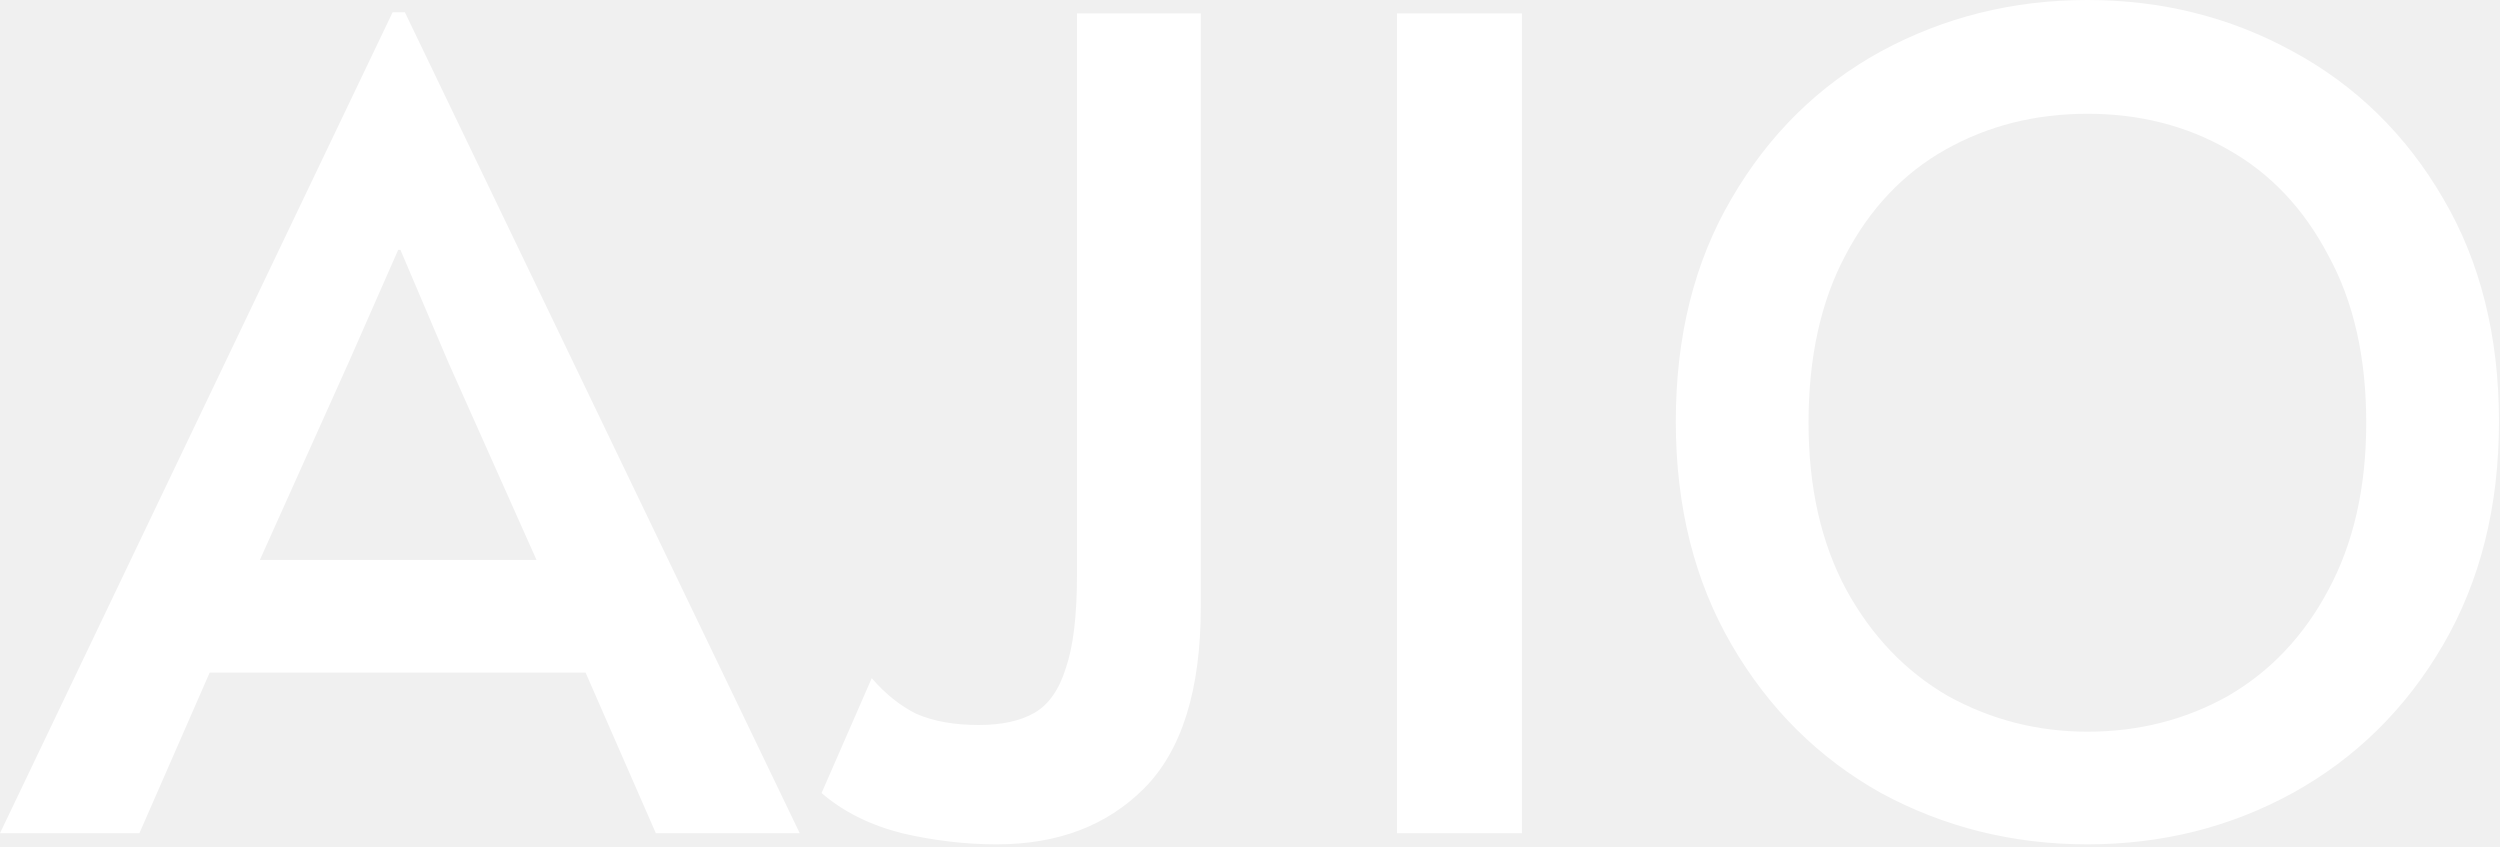
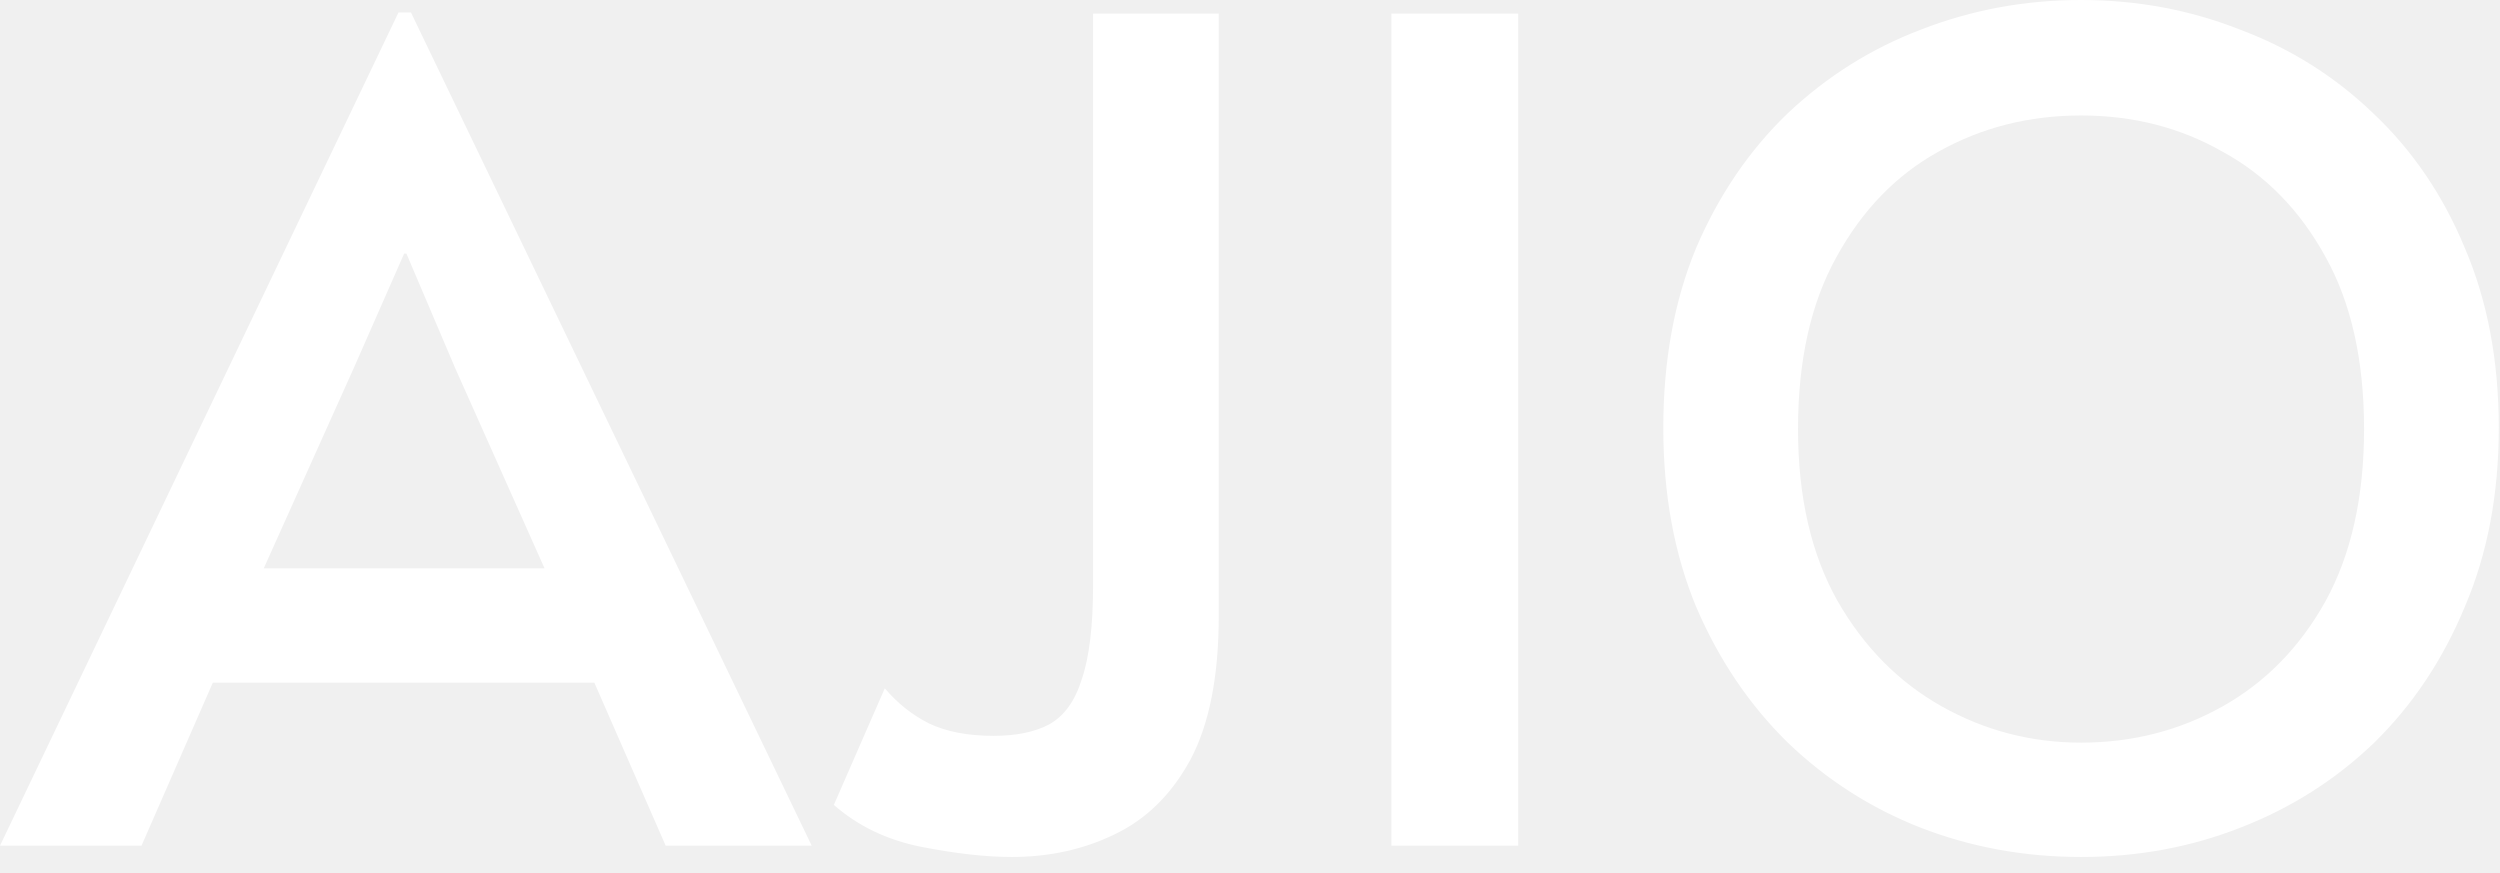
- <svg xmlns="http://www.w3.org/2000/svg" width="130" height="44" viewBox="0 0 130 44" fill="none">
-   <path d="M21.054 0.638L41.586 43.326H34.104L30.45 34.974H10.904L7.25 43.326H-0L20.416 0.638H21.054ZM18.154 18.792L13.514 29.116H27.898L23.316 18.85L20.822 12.992H20.706L18.154 18.792ZM51.827 43.906C50.203 43.906 48.559 43.713 46.897 43.326C45.234 42.901 43.842 42.205 42.721 41.238L45.331 35.264C46.027 36.076 46.8 36.695 47.651 37.12C48.54 37.507 49.623 37.7 50.899 37.7C52.097 37.7 53.064 37.487 53.799 37.062C54.533 36.637 55.075 35.863 55.423 34.742C55.809 33.621 56.003 32.016 56.003 29.928V0.696H62.441V31.552C62.441 35.883 61.455 39.034 59.483 41.006C57.55 42.939 54.998 43.906 51.827 43.906ZM72.645 0.696H79.141V43.326H72.645V0.696ZM108.544 43.906C104.677 43.906 101.101 43.017 97.814 41.238C94.566 39.421 91.975 36.849 90.042 33.524C88.109 30.199 87.142 26.332 87.142 21.924C87.142 17.477 88.109 13.611 90.042 10.324C91.975 6.999 94.566 4.447 97.814 2.668C101.101 0.889 104.677 -1.34706e-05 108.544 -1.34706e-05C112.411 -1.34706e-05 115.968 0.889 119.216 2.668C122.503 4.447 125.113 6.999 127.046 10.324C128.979 13.611 129.946 17.477 129.946 21.924C129.946 26.332 128.979 30.199 127.046 33.524C125.113 36.849 122.503 39.421 119.216 41.238C115.968 43.017 112.411 43.906 108.544 43.906ZM108.544 38.048C111.212 38.048 113.648 37.429 115.852 36.192C118.056 34.916 119.796 33.079 121.072 30.682C122.387 28.246 123.044 25.346 123.044 21.982C123.044 18.579 122.387 15.679 121.072 13.282C119.796 10.846 118.056 9.009 115.852 7.772C113.687 6.535 111.251 5.916 108.544 5.916C105.837 5.916 103.382 6.535 101.178 7.772C98.974 9.009 97.234 10.846 95.958 13.282C94.682 15.679 94.044 18.579 94.044 21.982C94.044 25.346 94.701 28.246 96.016 30.682C97.331 33.079 99.09 34.916 101.294 36.192C103.537 37.429 105.953 38.048 108.544 38.048Z" fill="white" />
+ <svg xmlns="http://www.w3.org/2000/svg" width="106" height="37" viewBox="0 0 106 37" fill="none">
+   <path d="M16.896 0.528H17.424L34.416 35.856H28.224L25.2 28.944H9.024L6 35.856H-0L16.896 0.528ZM17.136 10.752L15.024 15.552L11.184 24.096H23.088L19.296 15.6L17.232 10.752H17.136ZM42.891 36.336C41.803 36.336 40.523 36.192 39.051 35.904C37.611 35.616 36.379 35.024 35.355 34.128L37.515 29.184C38.059 29.824 38.683 30.32 39.387 30.672C40.123 31.024 41.035 31.2 42.123 31.2C43.083 31.2 43.867 31.04 44.475 30.72C45.115 30.368 45.579 29.728 45.867 28.8C46.187 27.872 46.347 26.528 46.347 24.768V0.576H51.675V26.112C51.675 28.672 51.275 30.704 50.475 32.208C49.675 33.68 48.603 34.736 47.259 35.376C45.947 36.016 44.491 36.336 42.891 36.336ZM58.995 35.856V0.576H64.371V35.856H58.995ZM88.236 36.336C85.836 36.336 83.564 35.92 81.42 35.088C79.308 34.256 77.436 33.056 75.804 31.488C74.172 29.888 72.876 27.968 71.916 25.728C70.988 23.488 70.524 20.96 70.524 18.144C70.524 15.296 70.988 12.752 71.916 10.512C72.876 8.272 74.172 6.368 75.804 4.8C77.468 3.232 79.356 2.048 81.468 1.248C83.612 0.416 85.868 -4.48227e-05 88.236 -4.48227e-05C90.604 -4.48227e-05 92.844 0.416 94.956 1.248C97.1 2.048 98.988 3.232 100.62 4.8C102.284 6.368 103.58 8.272 104.508 10.512C105.468 12.752 105.948 15.296 105.948 18.144C105.948 20.96 105.468 23.488 104.508 25.728C103.58 27.968 102.3 29.888 100.668 31.488C99.036 33.056 97.148 34.256 95.004 35.088C92.892 35.92 90.636 36.336 88.236 36.336ZM88.236 31.488C90.412 31.488 92.412 30.976 94.236 29.952C96.06 28.928 97.516 27.44 98.604 25.488C99.692 23.504 100.236 21.072 100.236 18.192C100.236 15.28 99.692 12.848 98.604 10.896C97.516 8.912 96.06 7.424 94.236 6.432C92.444 5.408 90.444 4.896 88.236 4.896C86.028 4.896 84.012 5.408 82.188 6.432C80.396 7.424 78.956 8.912 77.868 10.896C76.78 12.848 76.236 15.28 76.236 18.192C76.236 21.072 76.796 23.504 77.916 25.488C79.036 27.44 80.508 28.928 82.332 29.952C84.156 30.976 86.124 31.488 88.236 31.488Z" fill="white" />
</svg>
